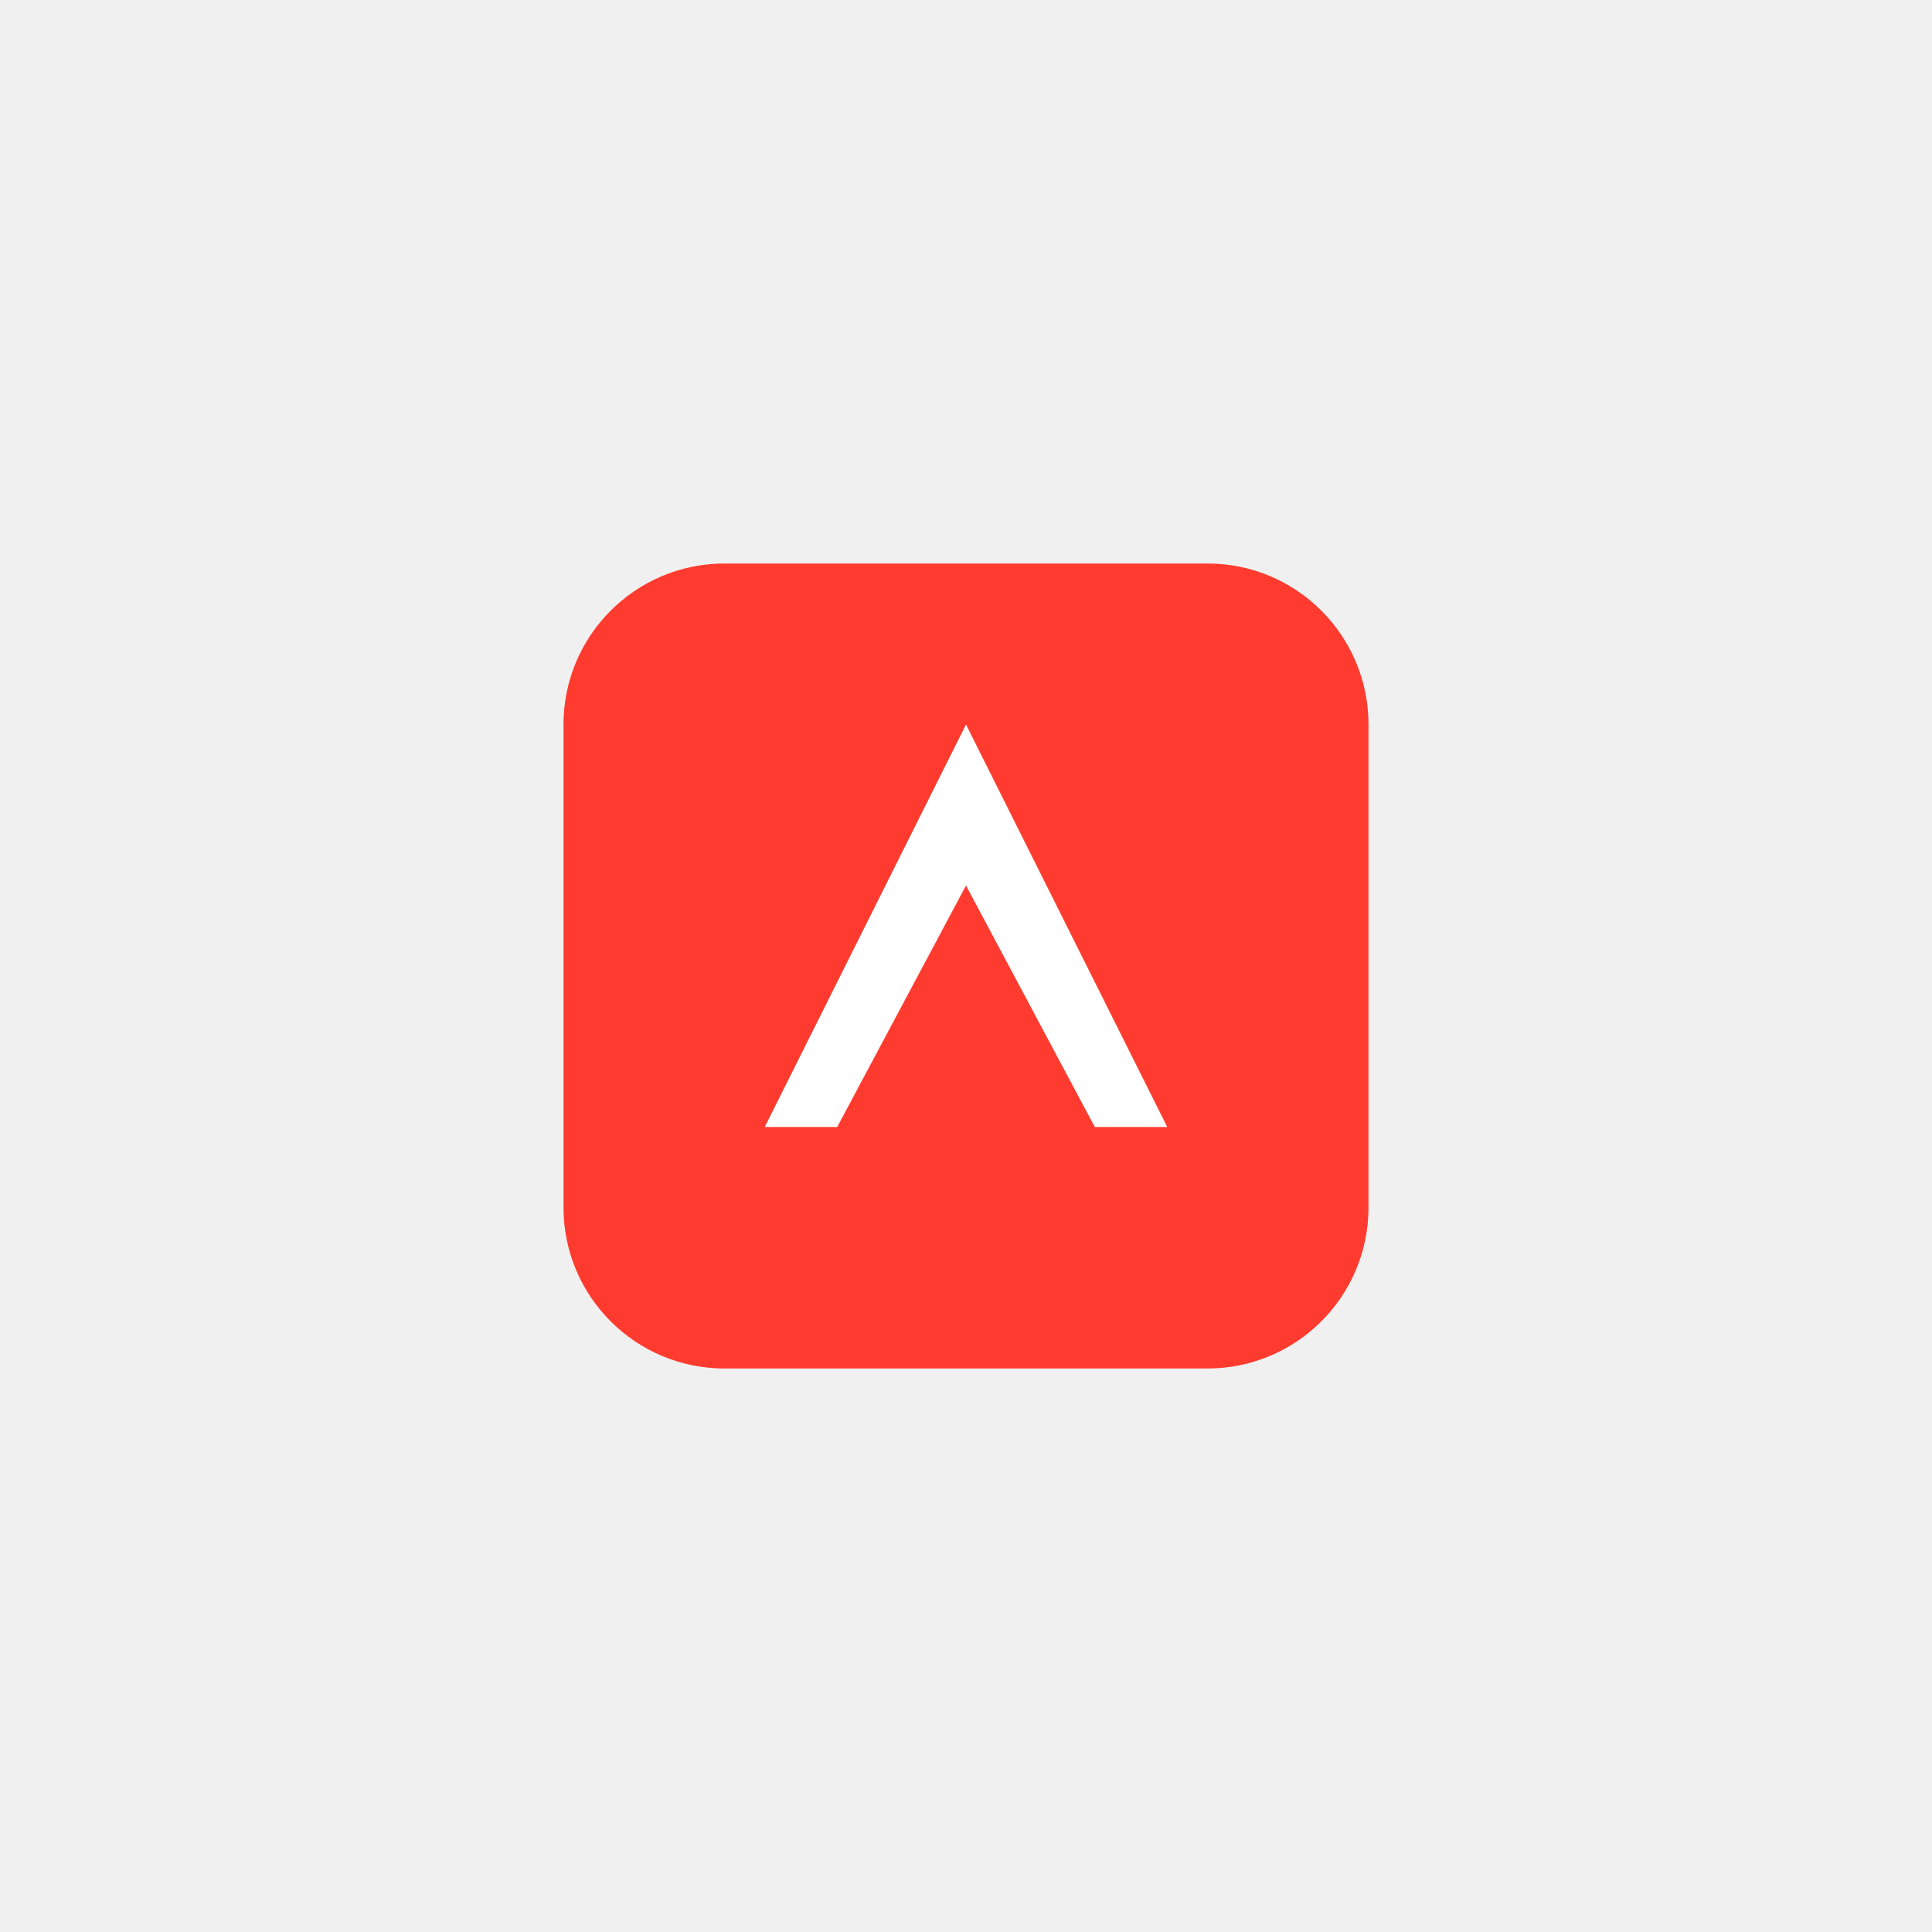
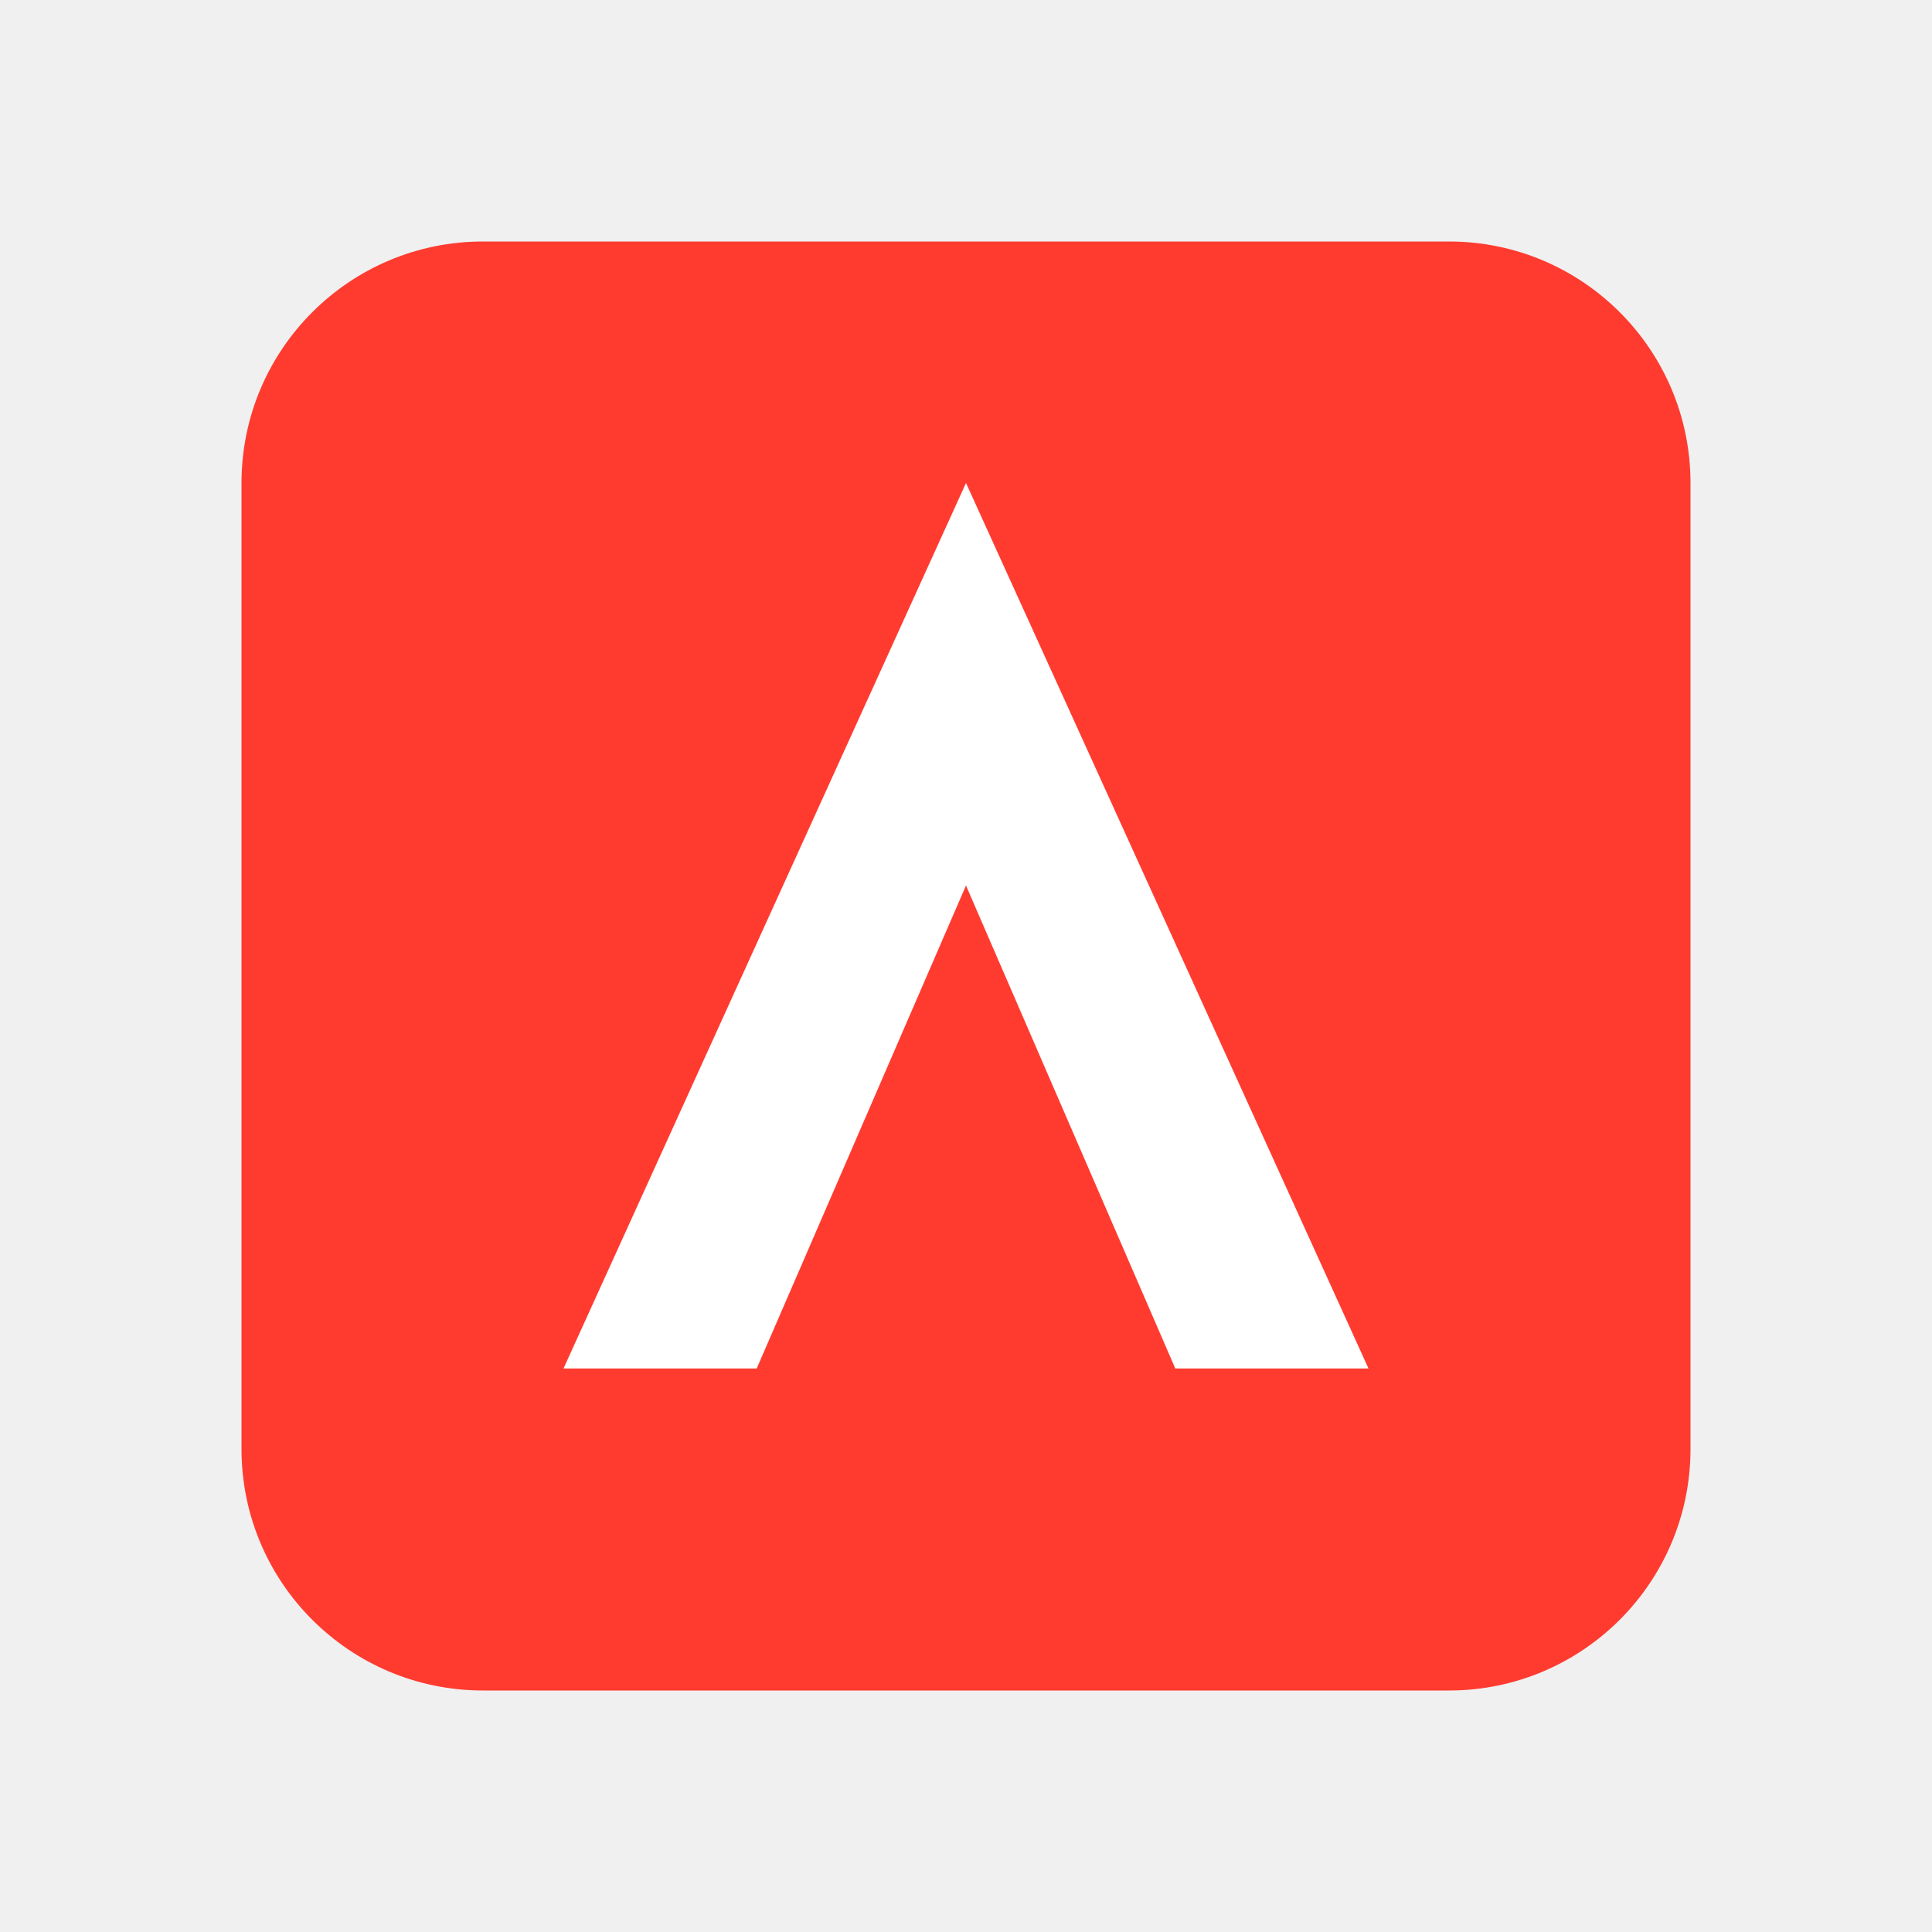
- <svg xmlns="http://www.w3.org/2000/svg" viewBox="0 0 48 48">
-   <g transform="translate(14,14)">
-     <rect x="0" y="0" width="20" height="20" rx="4" fill="#FF3B30" />
-     <path d="M5 14 L10 4 L15 14 L13.2 14 L10 8 L6.8 14 Z" fill="#ffffff" />
-   </g>
+ <svg xmlns="http://www.w3.org/2000/svg" viewBox="0 0 24 24" aria-hidden="true">
+   <rect x="3" y="3" width="18" height="18" rx="3" fill="#FF3B30" />
+   <path d="M7 17 L12 6 L17 17 H14.6 L12 11 L9.4 17 H7 Z" fill="#FFFFFF" />
</svg>
